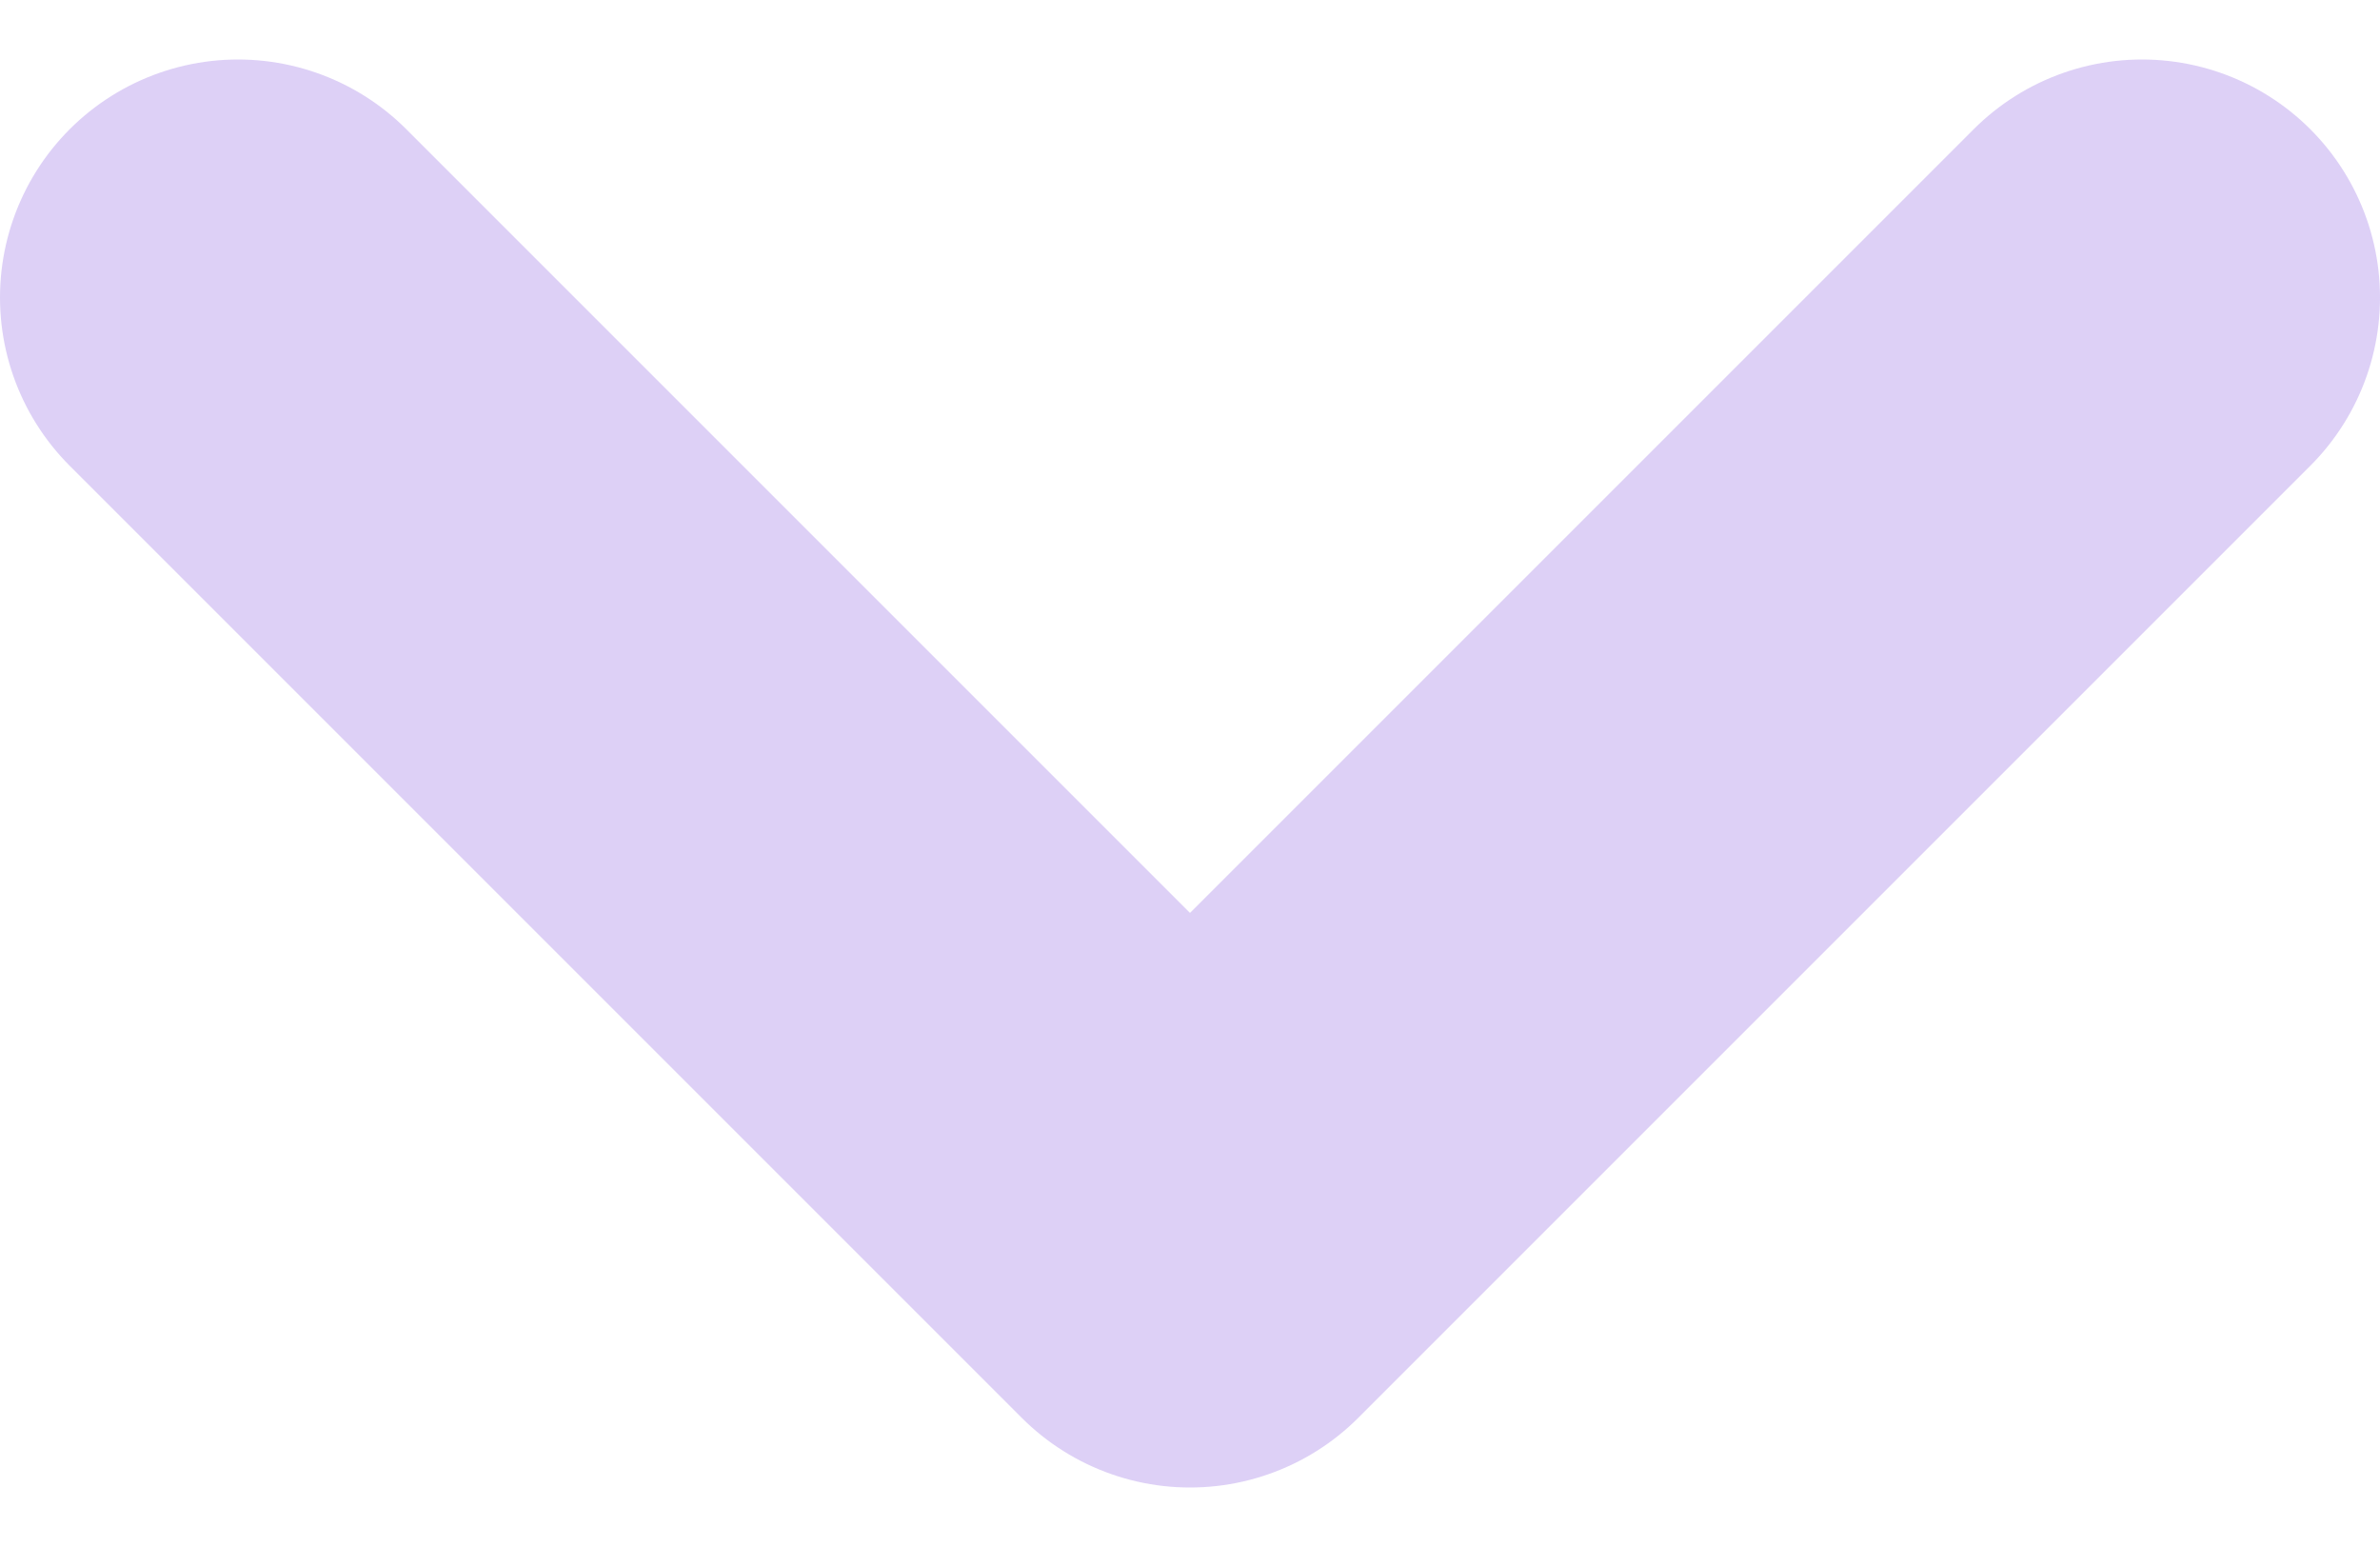
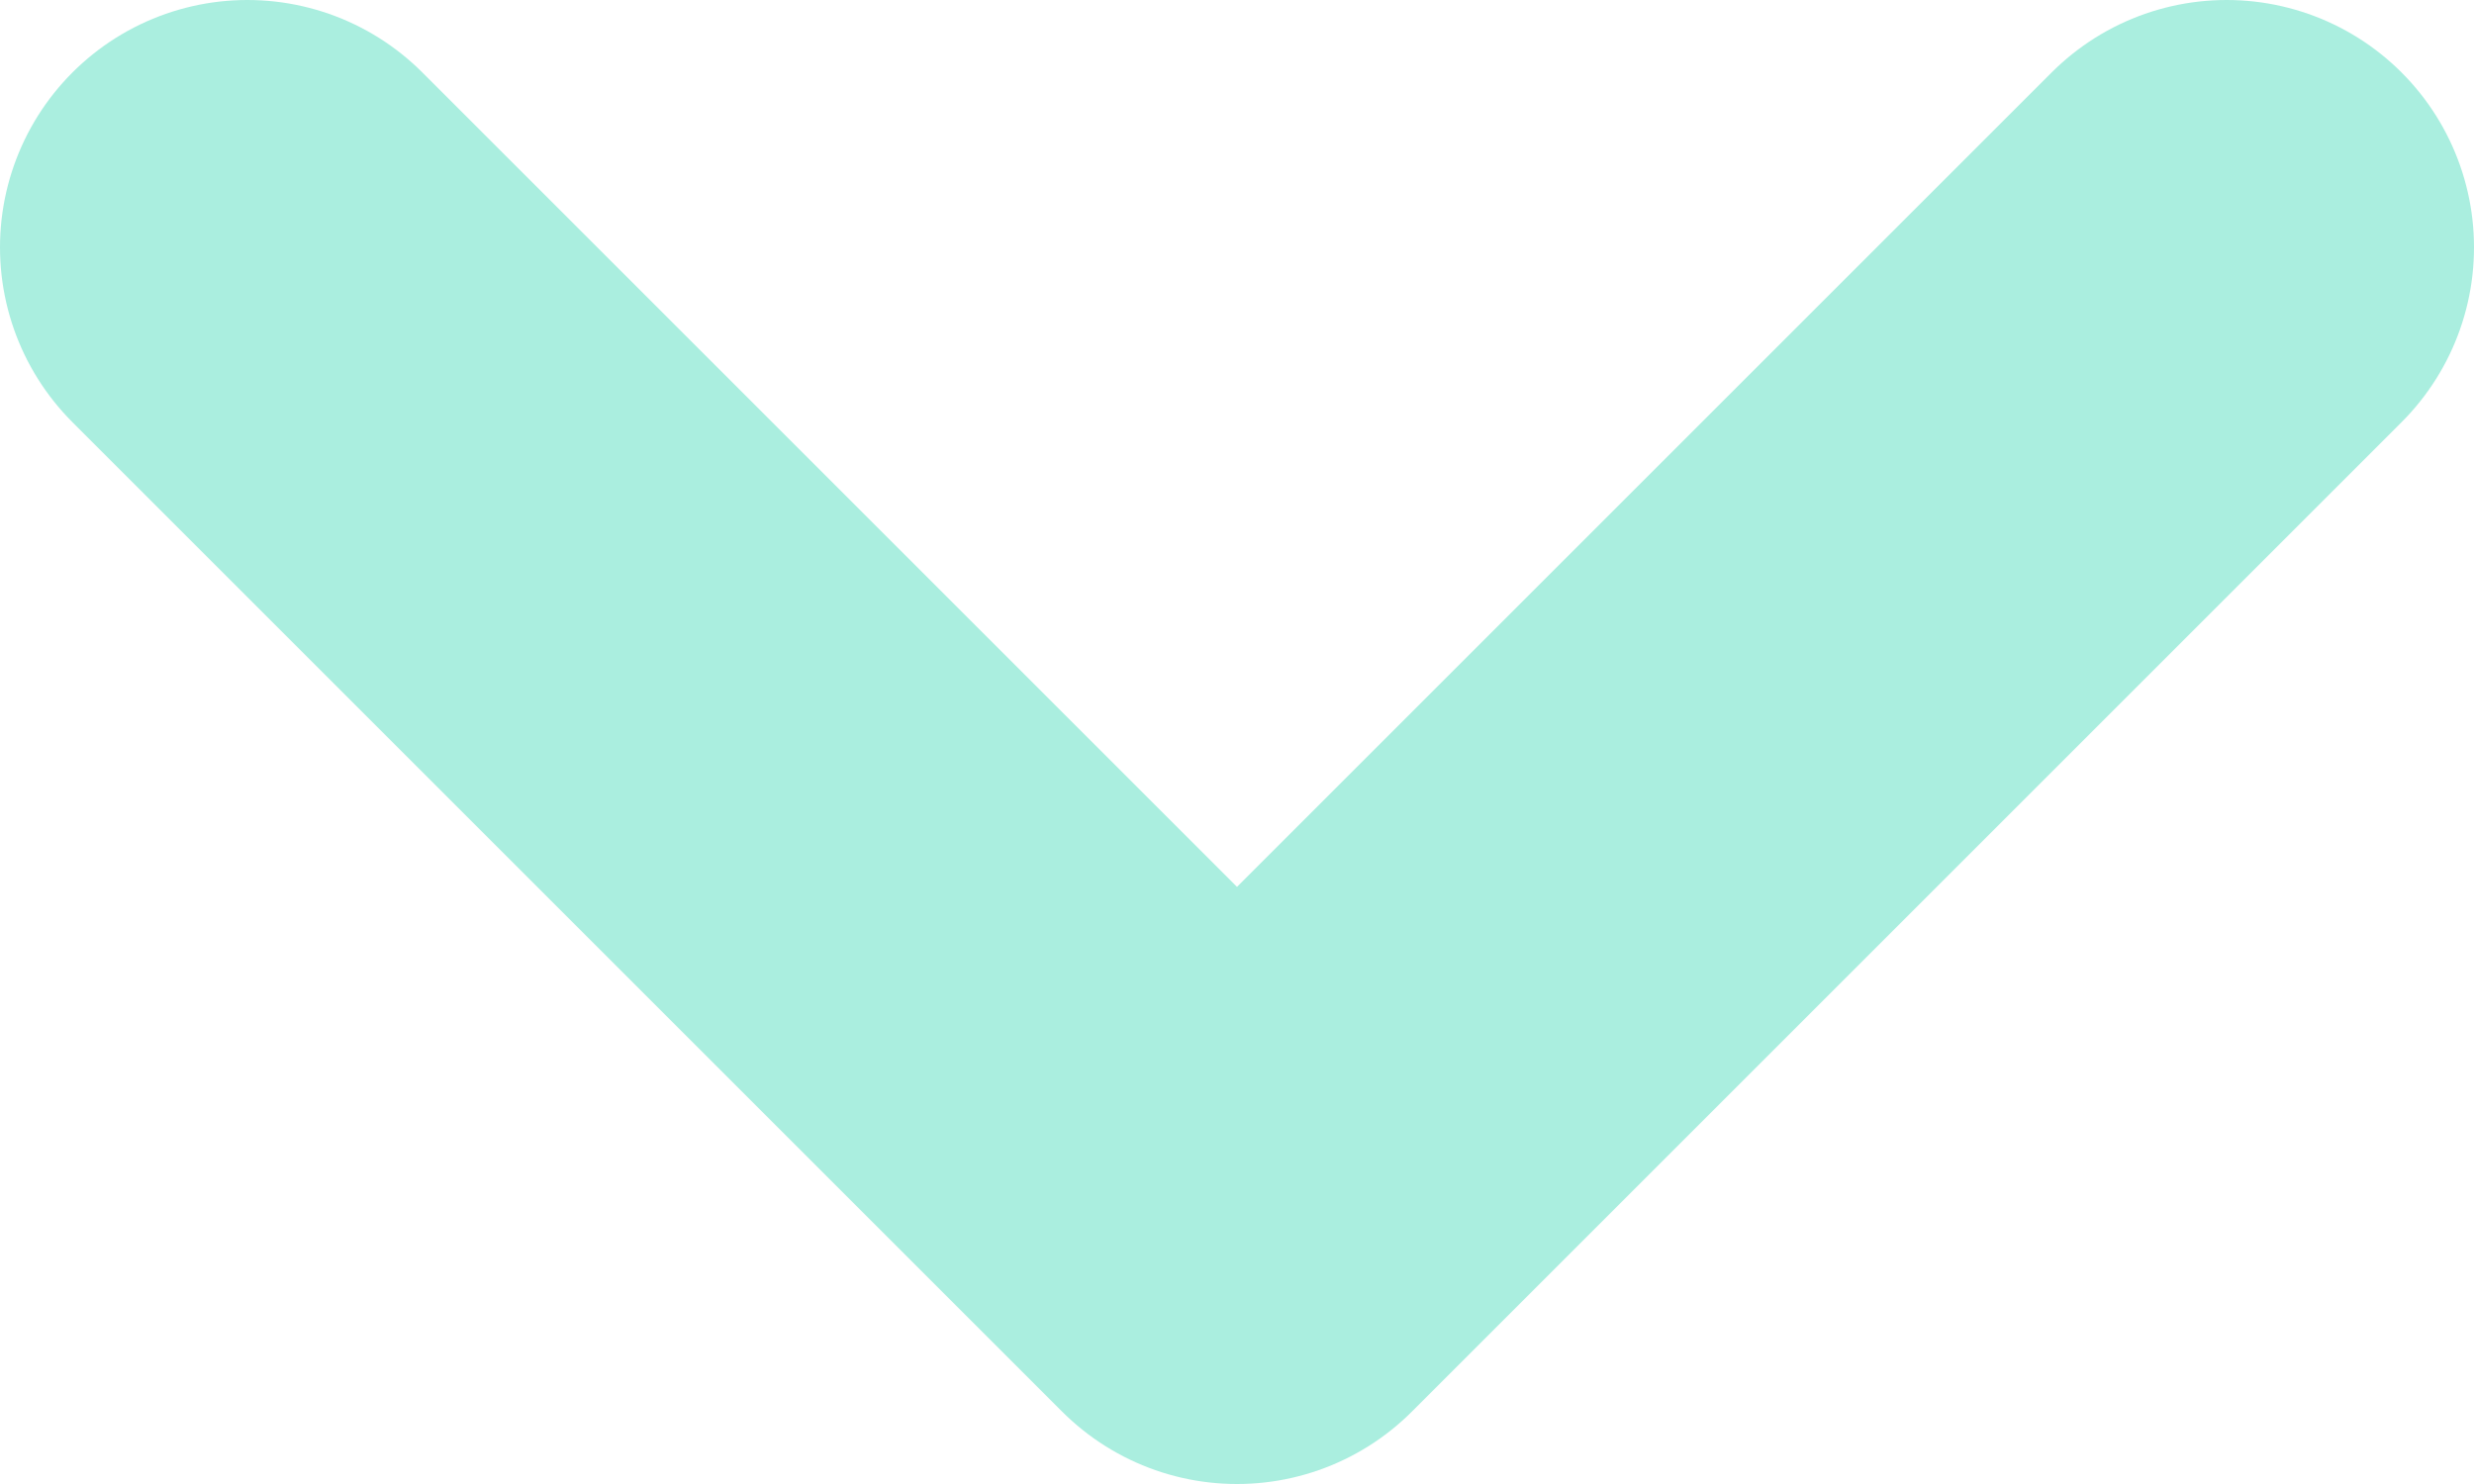
- <svg xmlns="http://www.w3.org/2000/svg" width="20" height="13" viewBox="0 0 20 13" fill="none">
-   <path id="Vector 1052" d="M2 2.5L10 10.5L18 2.5" stroke="#DDD0F6" stroke-width="4" stroke-linecap="round" stroke-linejoin="round" />
+ <svg xmlns="http://www.w3.org/2000/svg" width="20" height="12" viewBox="0 0 20 12" fill="none">
+   <path id="Vector 1052" d="M2 2L10 10L18 2" stroke="#AAEEDF" stroke-width="4" stroke-linecap="round" stroke-linejoin="round" />
</svg>
